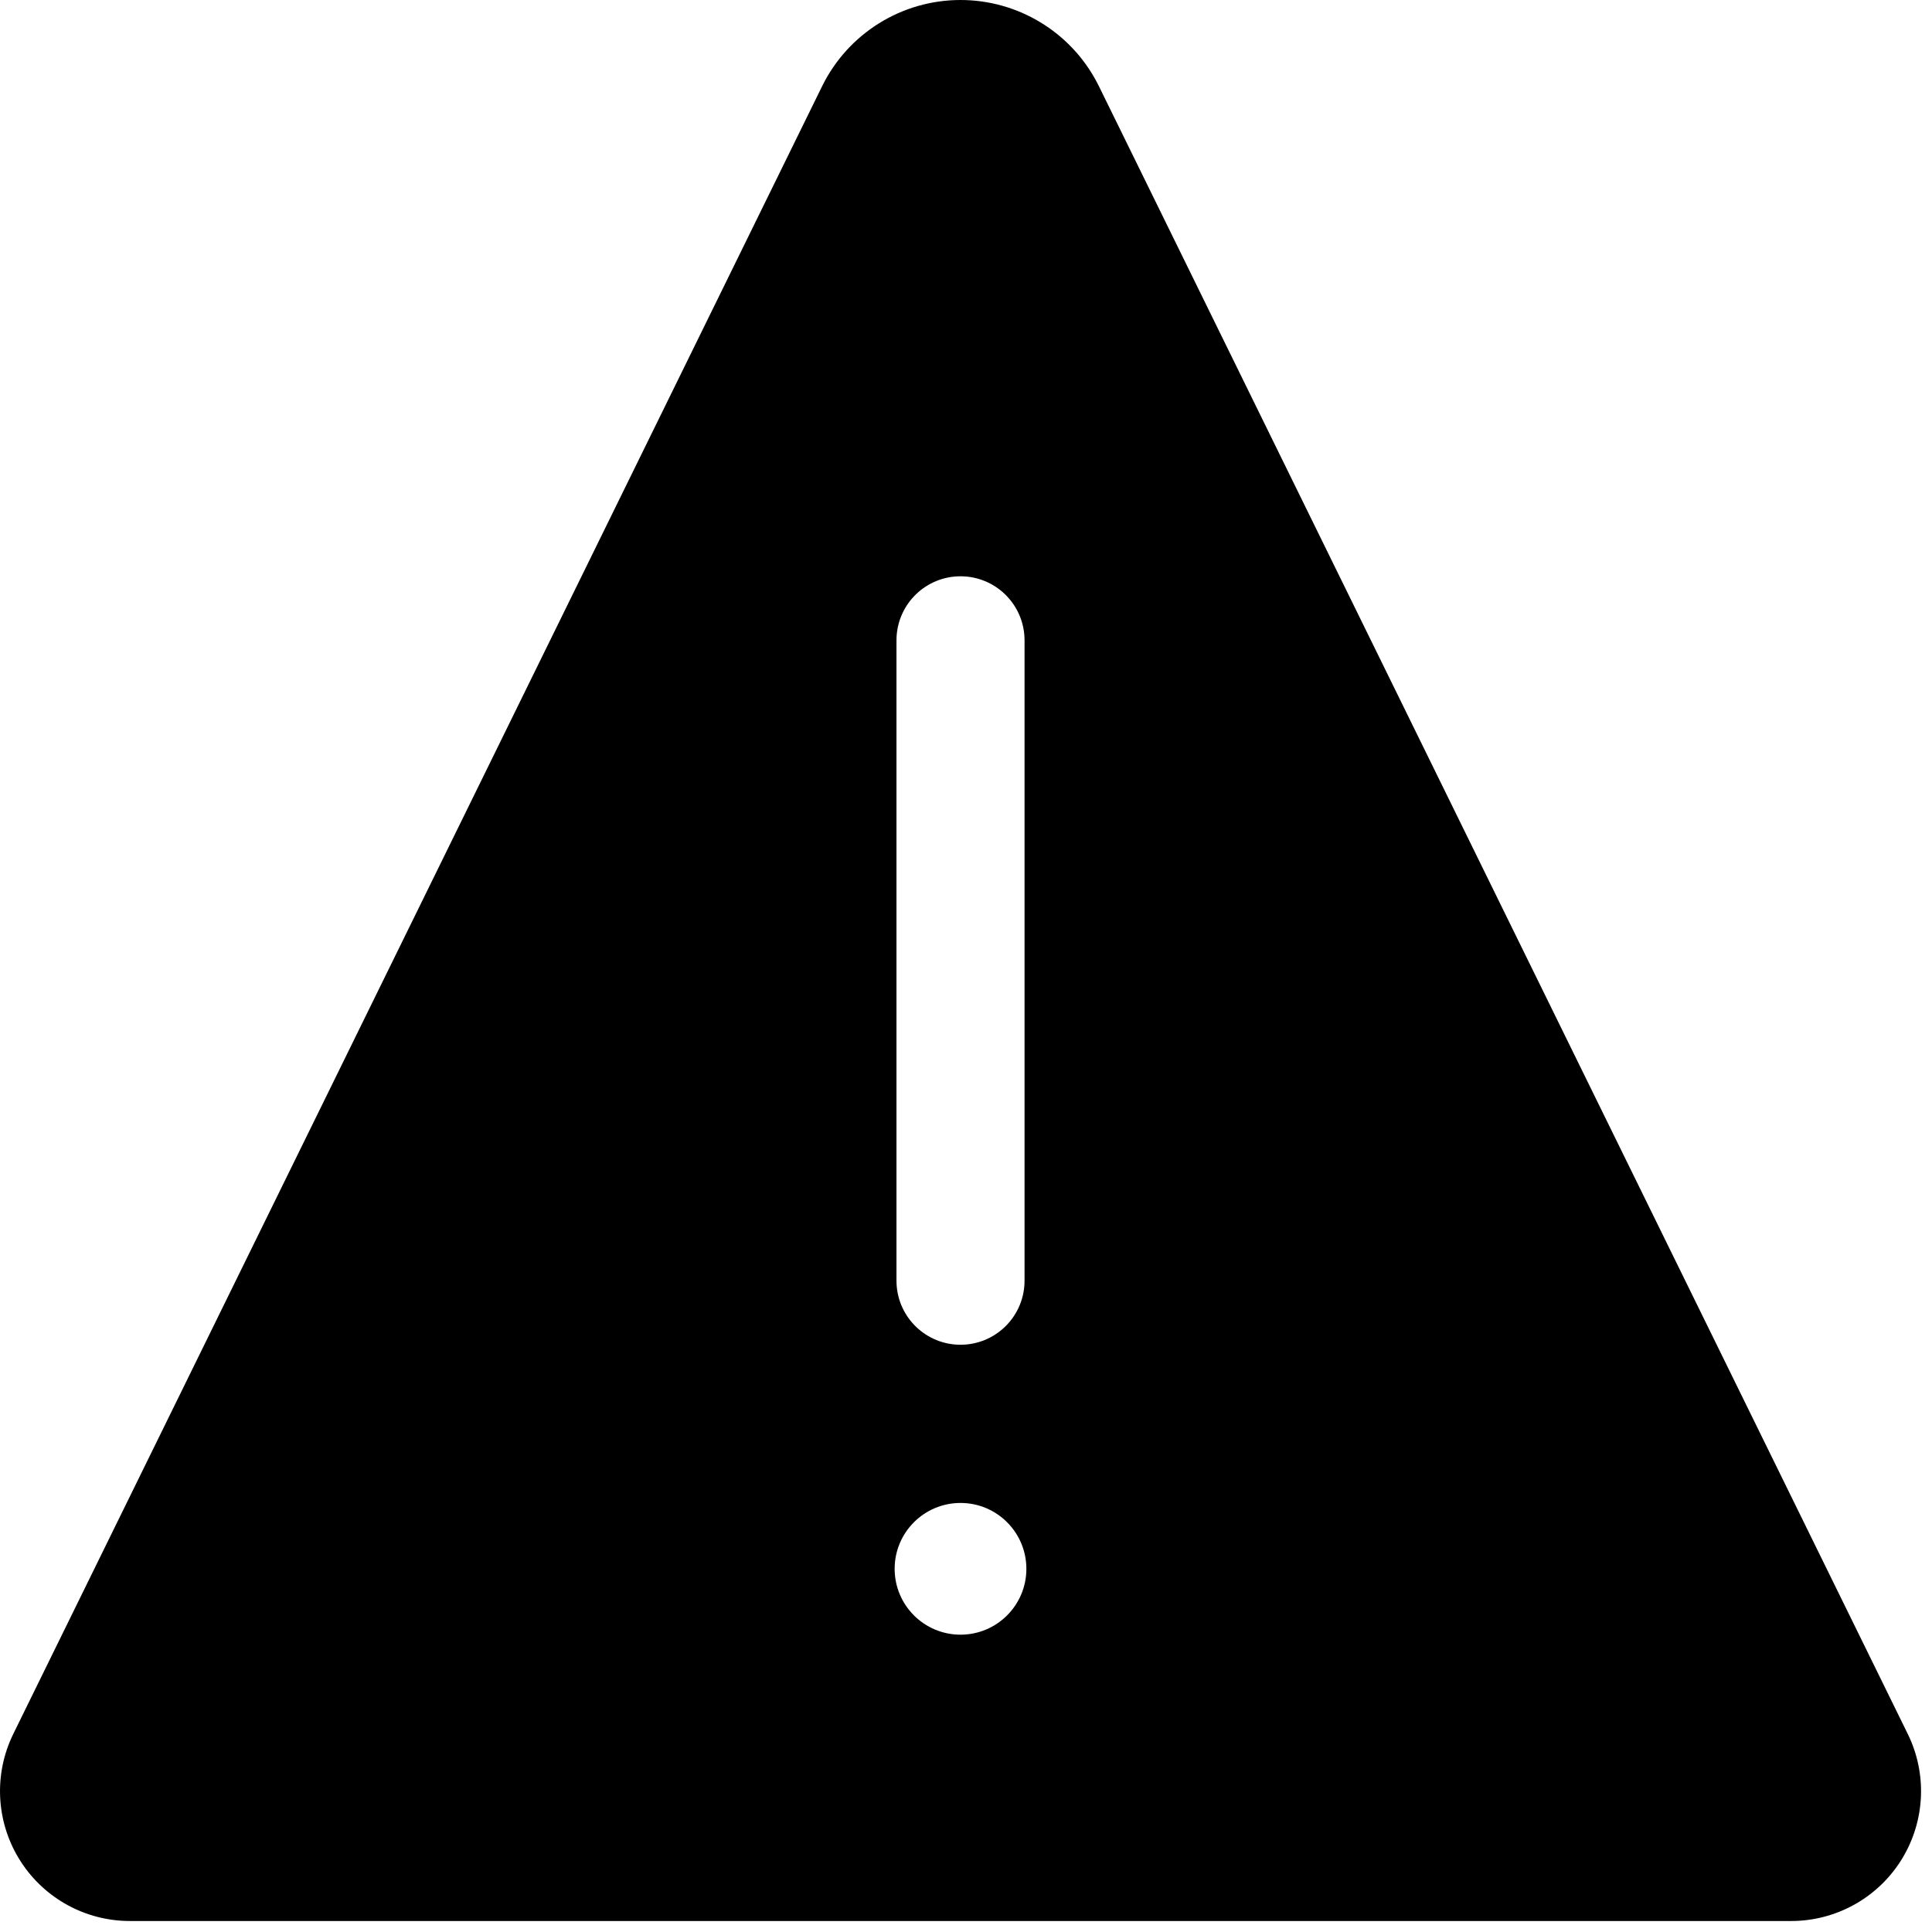
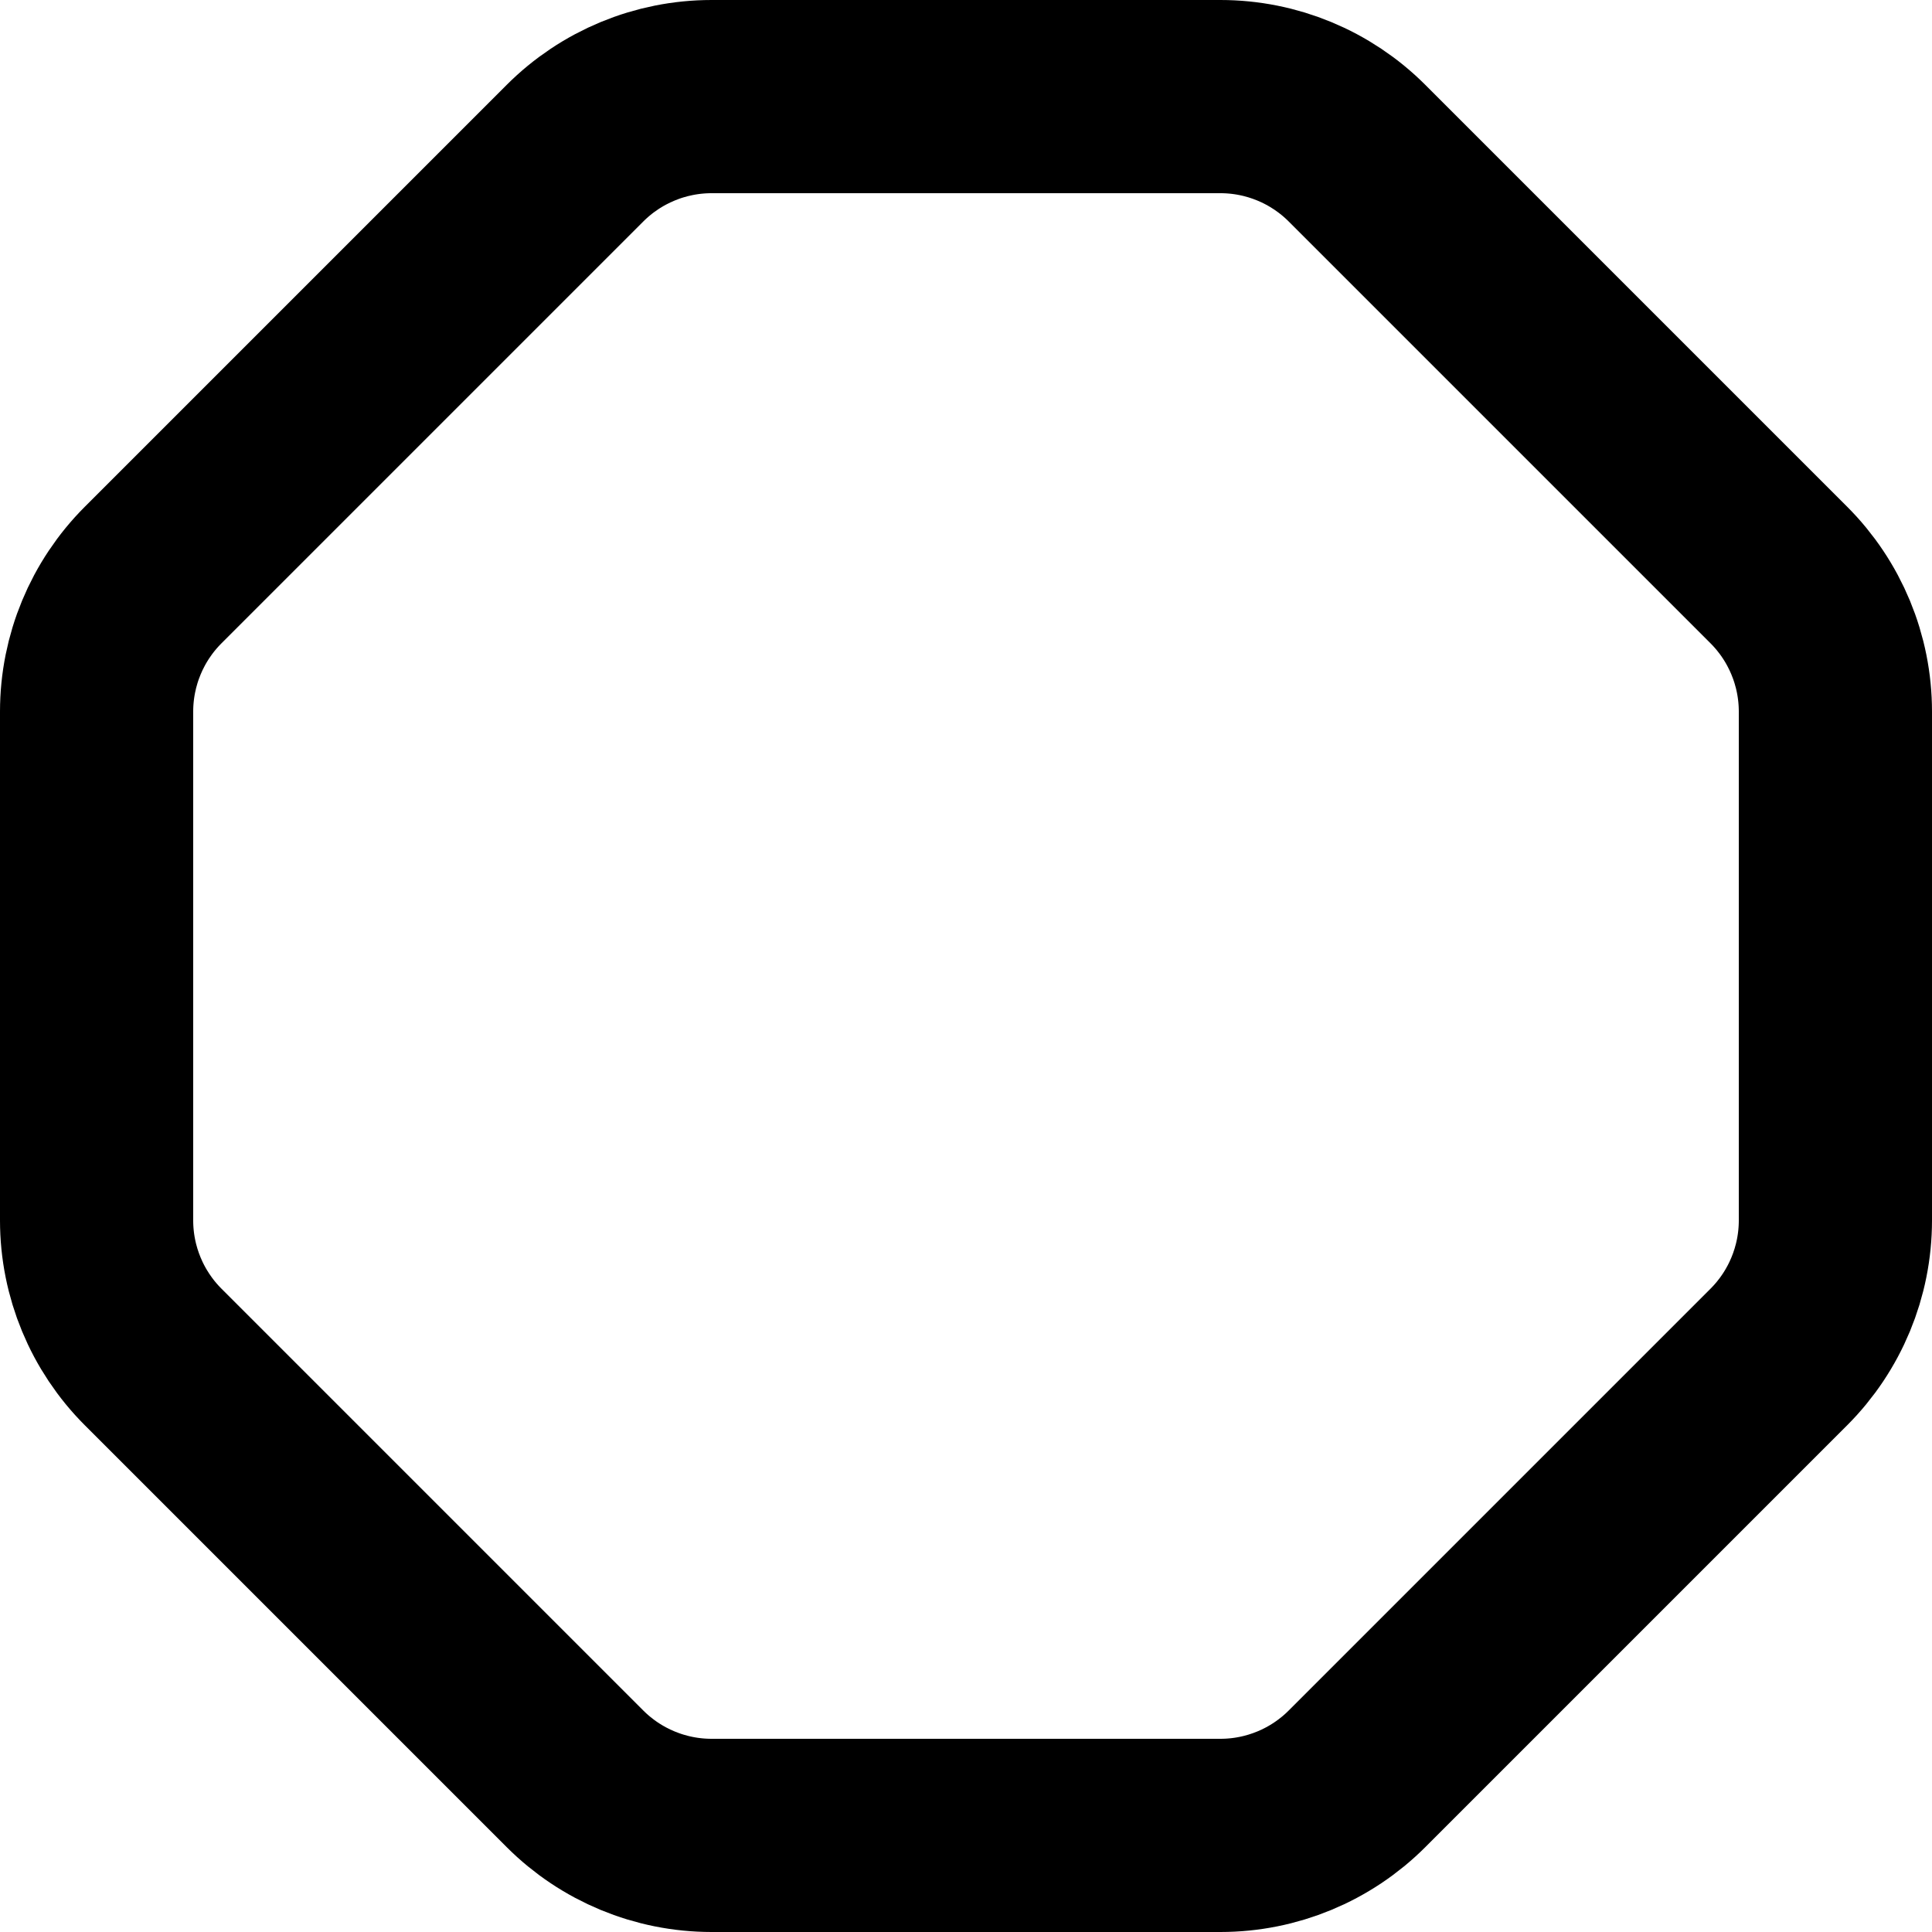
- <svg viewBox="0 0 132 132">
-   <path d="M65.625 0c3.914 0 7.496 2.169 9.316 5.616l.14.274 55.26 112.572a8.872 8.872 0 01-7.663 12.782l-.306.005H8.878a8.873 8.873 0 01-8.102-12.5l.134-.287L56.17 5.89A10.535 10.535 0 0165.624 0zm0 102.686a4.5 4.5 0 100 9 4.5 4.5 0 000-9zm0-63.312a4.375 4.375 0 00-4.37 4.163l-.005.212v43.75l.005.212a4.375 4.375 0 008.74 0l.005-.212v-43.75l-.005-.212a4.375 4.375 0 00-4.37-4.163z" fill-rule="evenodd" />
+ <svg xmlns="http://www.w3.org/2000/svg" fill="none" viewBox="0 0 10 10" height="10" width="10">
+   <path stroke="currentColor" stroke-linecap="round" stroke-linejoin="round" d="M7.024 9.207a1 1 0 0 1-.707.293H3.683a1 1 0 0 1-.707-.293L.793 7.024A1 1 0 0 1 .5 6.317V3.683a1 1 0 0 1 .293-.707L2.976.793A1 1 0 0 1 3.683.5h2.634a1 1 0 0 1 .707.293l2.183 2.183a1 1 0 0 1 .293.707v2.634a1 1 0 0 1-.293.707L7.024 9.207Z" />
+   <path stroke="#currentColor" stroke-linecap="round" stroke-linejoin="round" d="M5 2.688v2.5" />
+   <path stroke="#currentColor" stroke-linecap="round" stroke-linejoin="round" d="M5 7.313a.25.25 0 0 1 0-.5" />
+   <path stroke="#currentColor" stroke-linecap="round" stroke-linejoin="round" d="M5 7.313a.25.25 0 0 0 0-.5" />
</svg>
